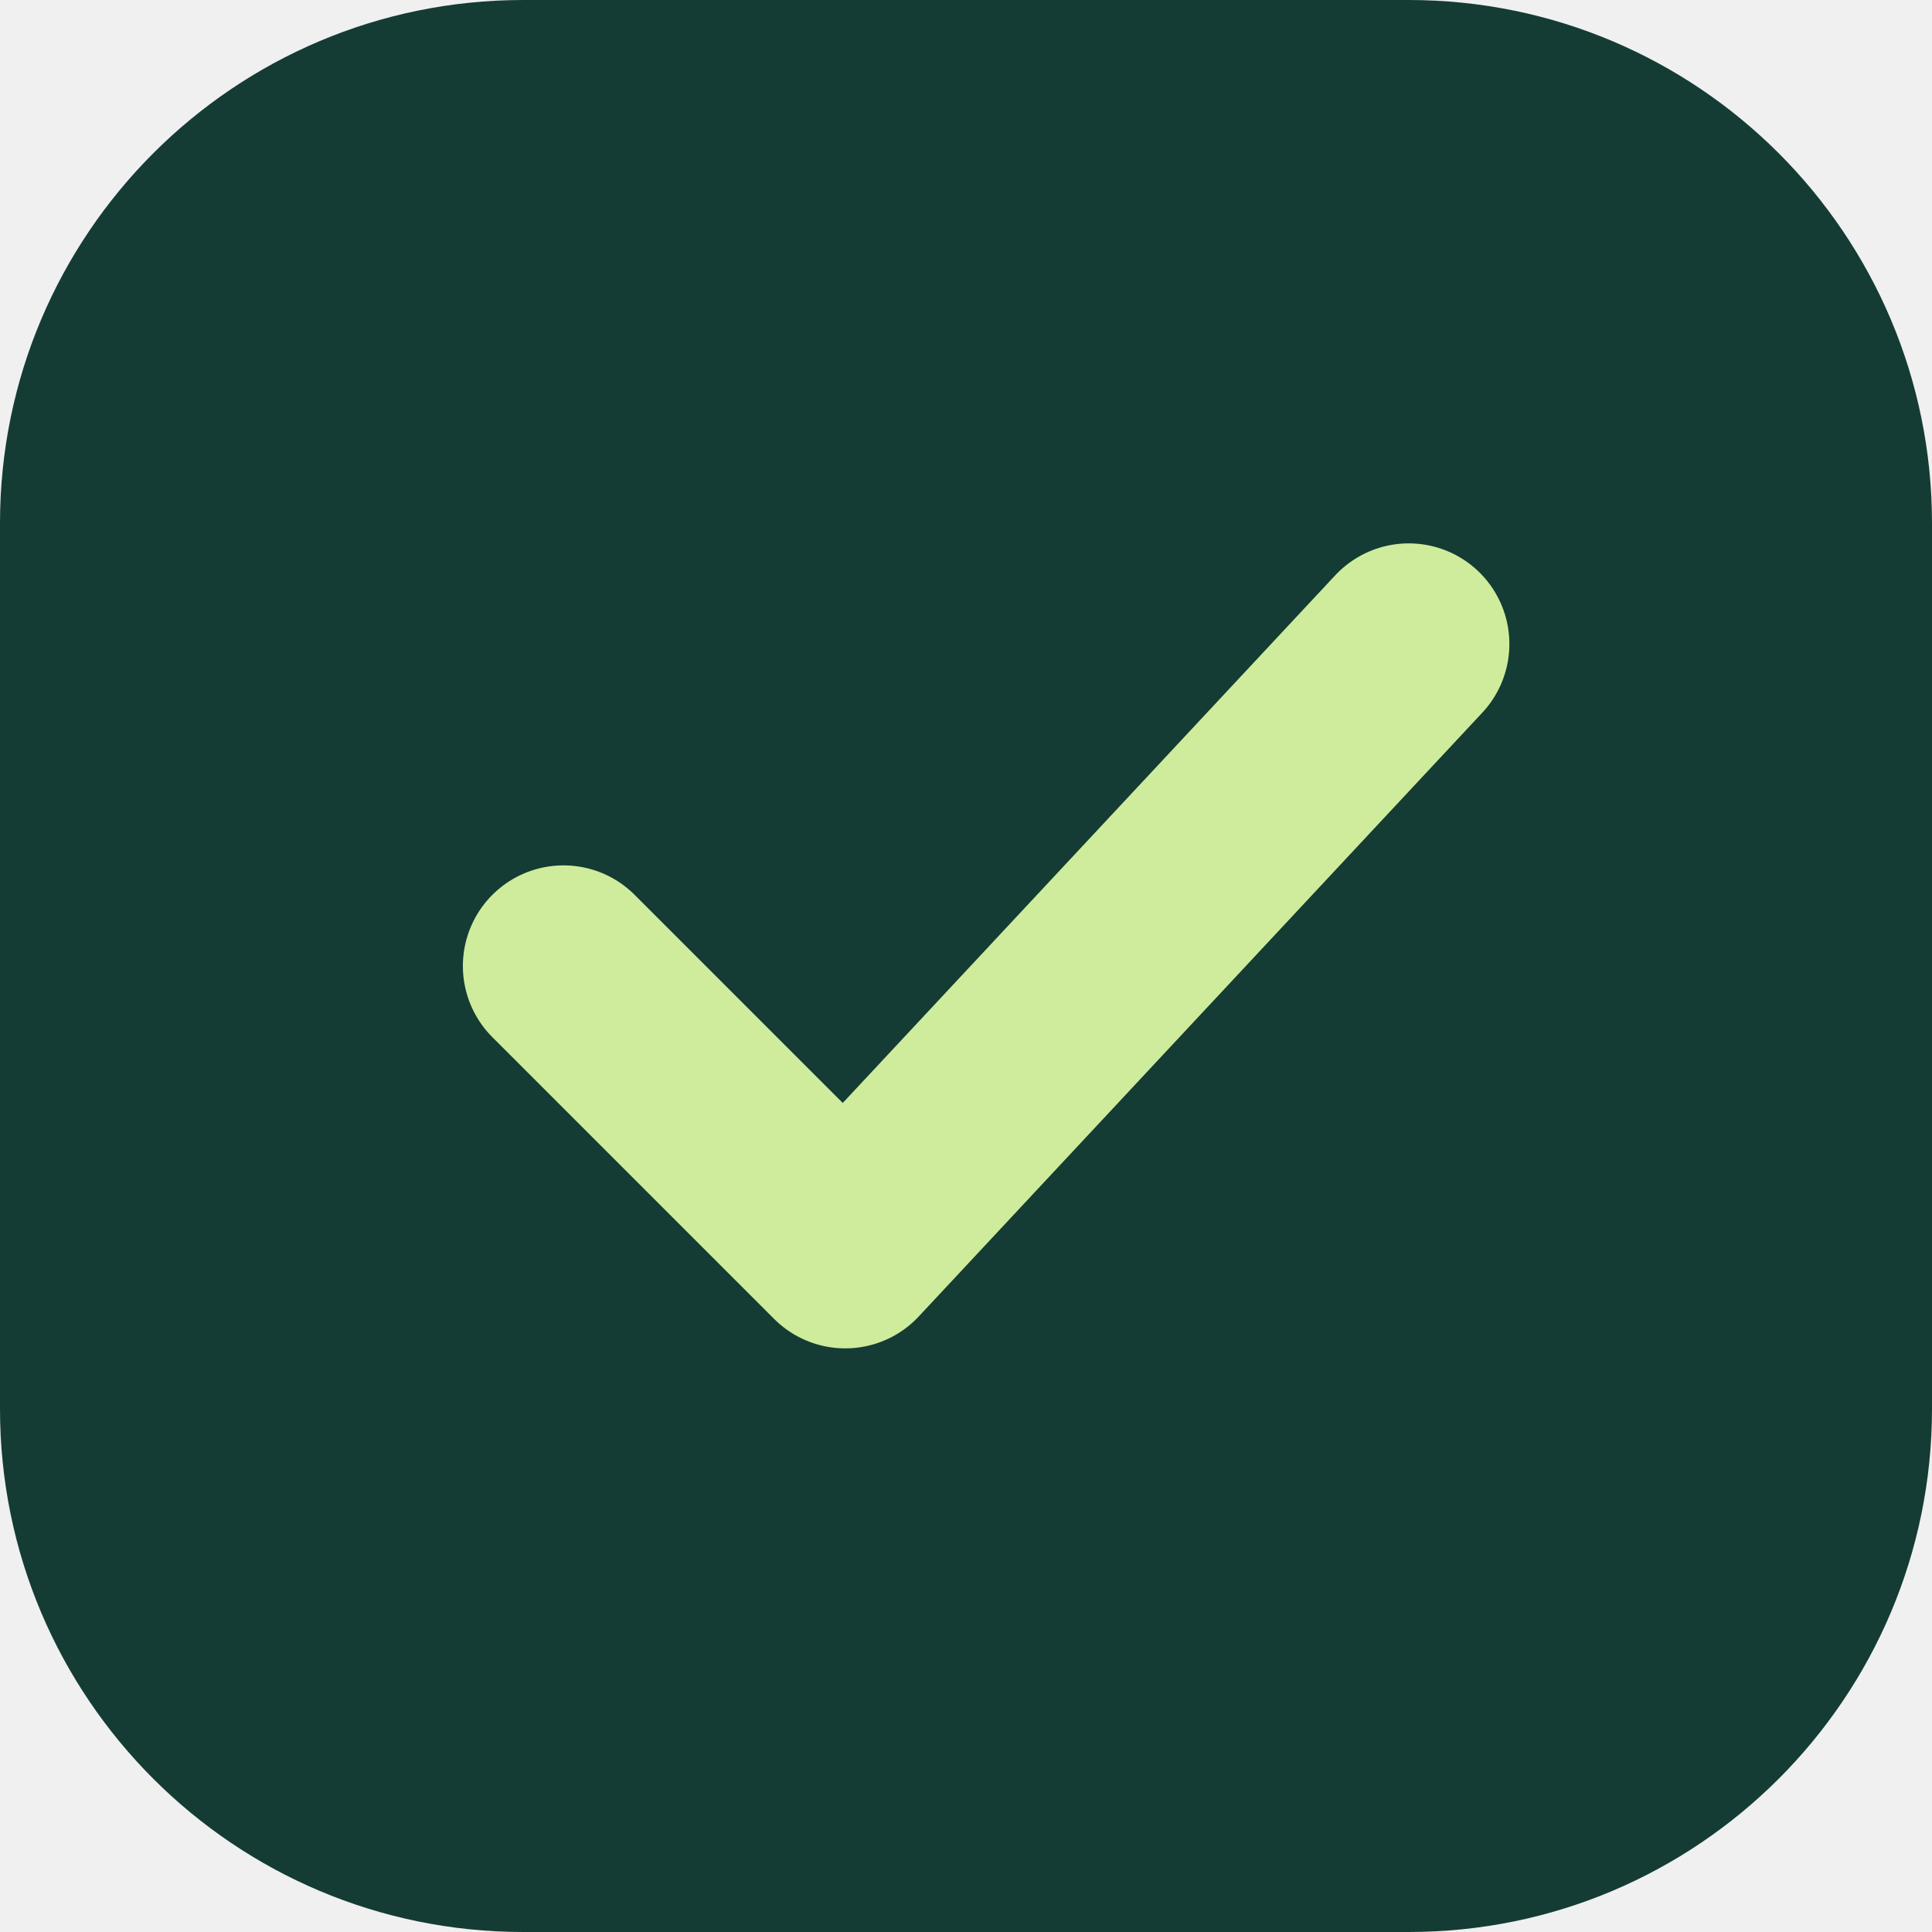
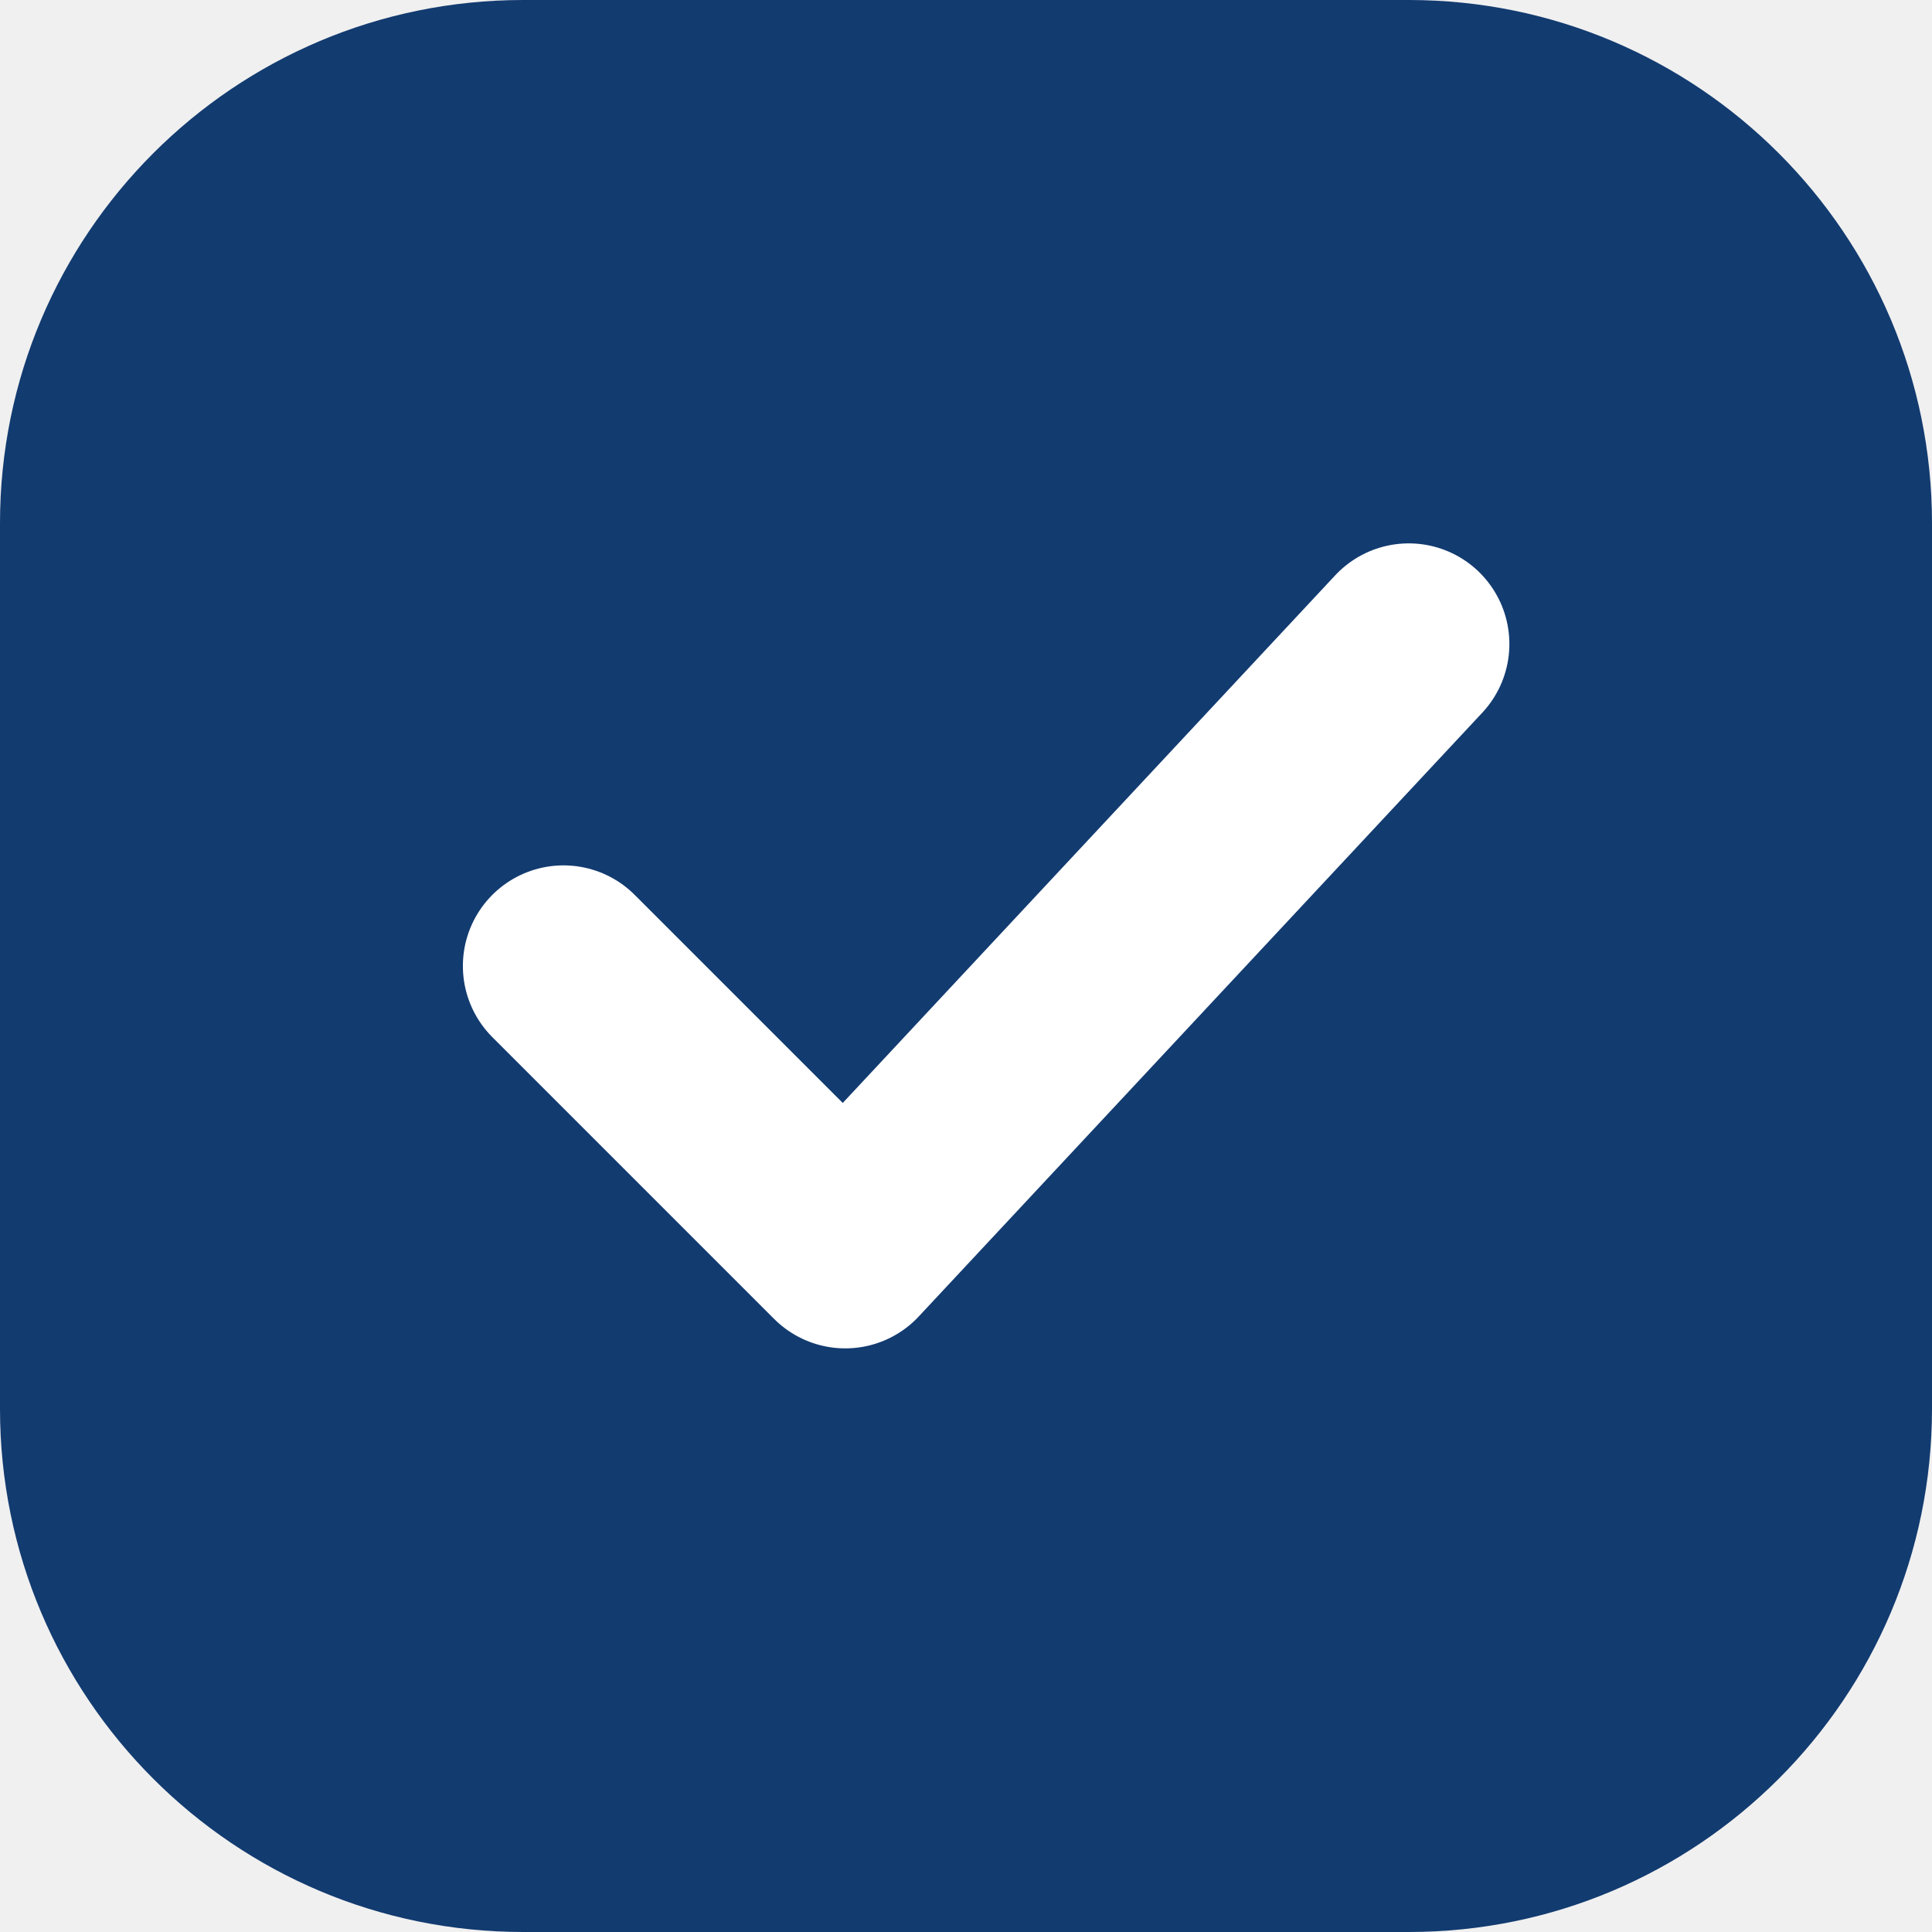
<svg xmlns="http://www.w3.org/2000/svg" viewBox="0 0 48 48">
-   <rect width="48" height="48" rx="13" fill="#143c35" />
-   <path d="m14 24 7 7 14-15" fill="none" stroke="#ceec9b" stroke-width="5" stroke-linecap="round" stroke-linejoin="round" />
+   <rect width="48" height="48" rx="13" fill="#123B70" />
+   <path d="m14 24 7 7 14-15" fill="none" stroke="#FFFFFF" stroke-width="5" stroke-linecap="round" stroke-linejoin="round" />
</svg>
